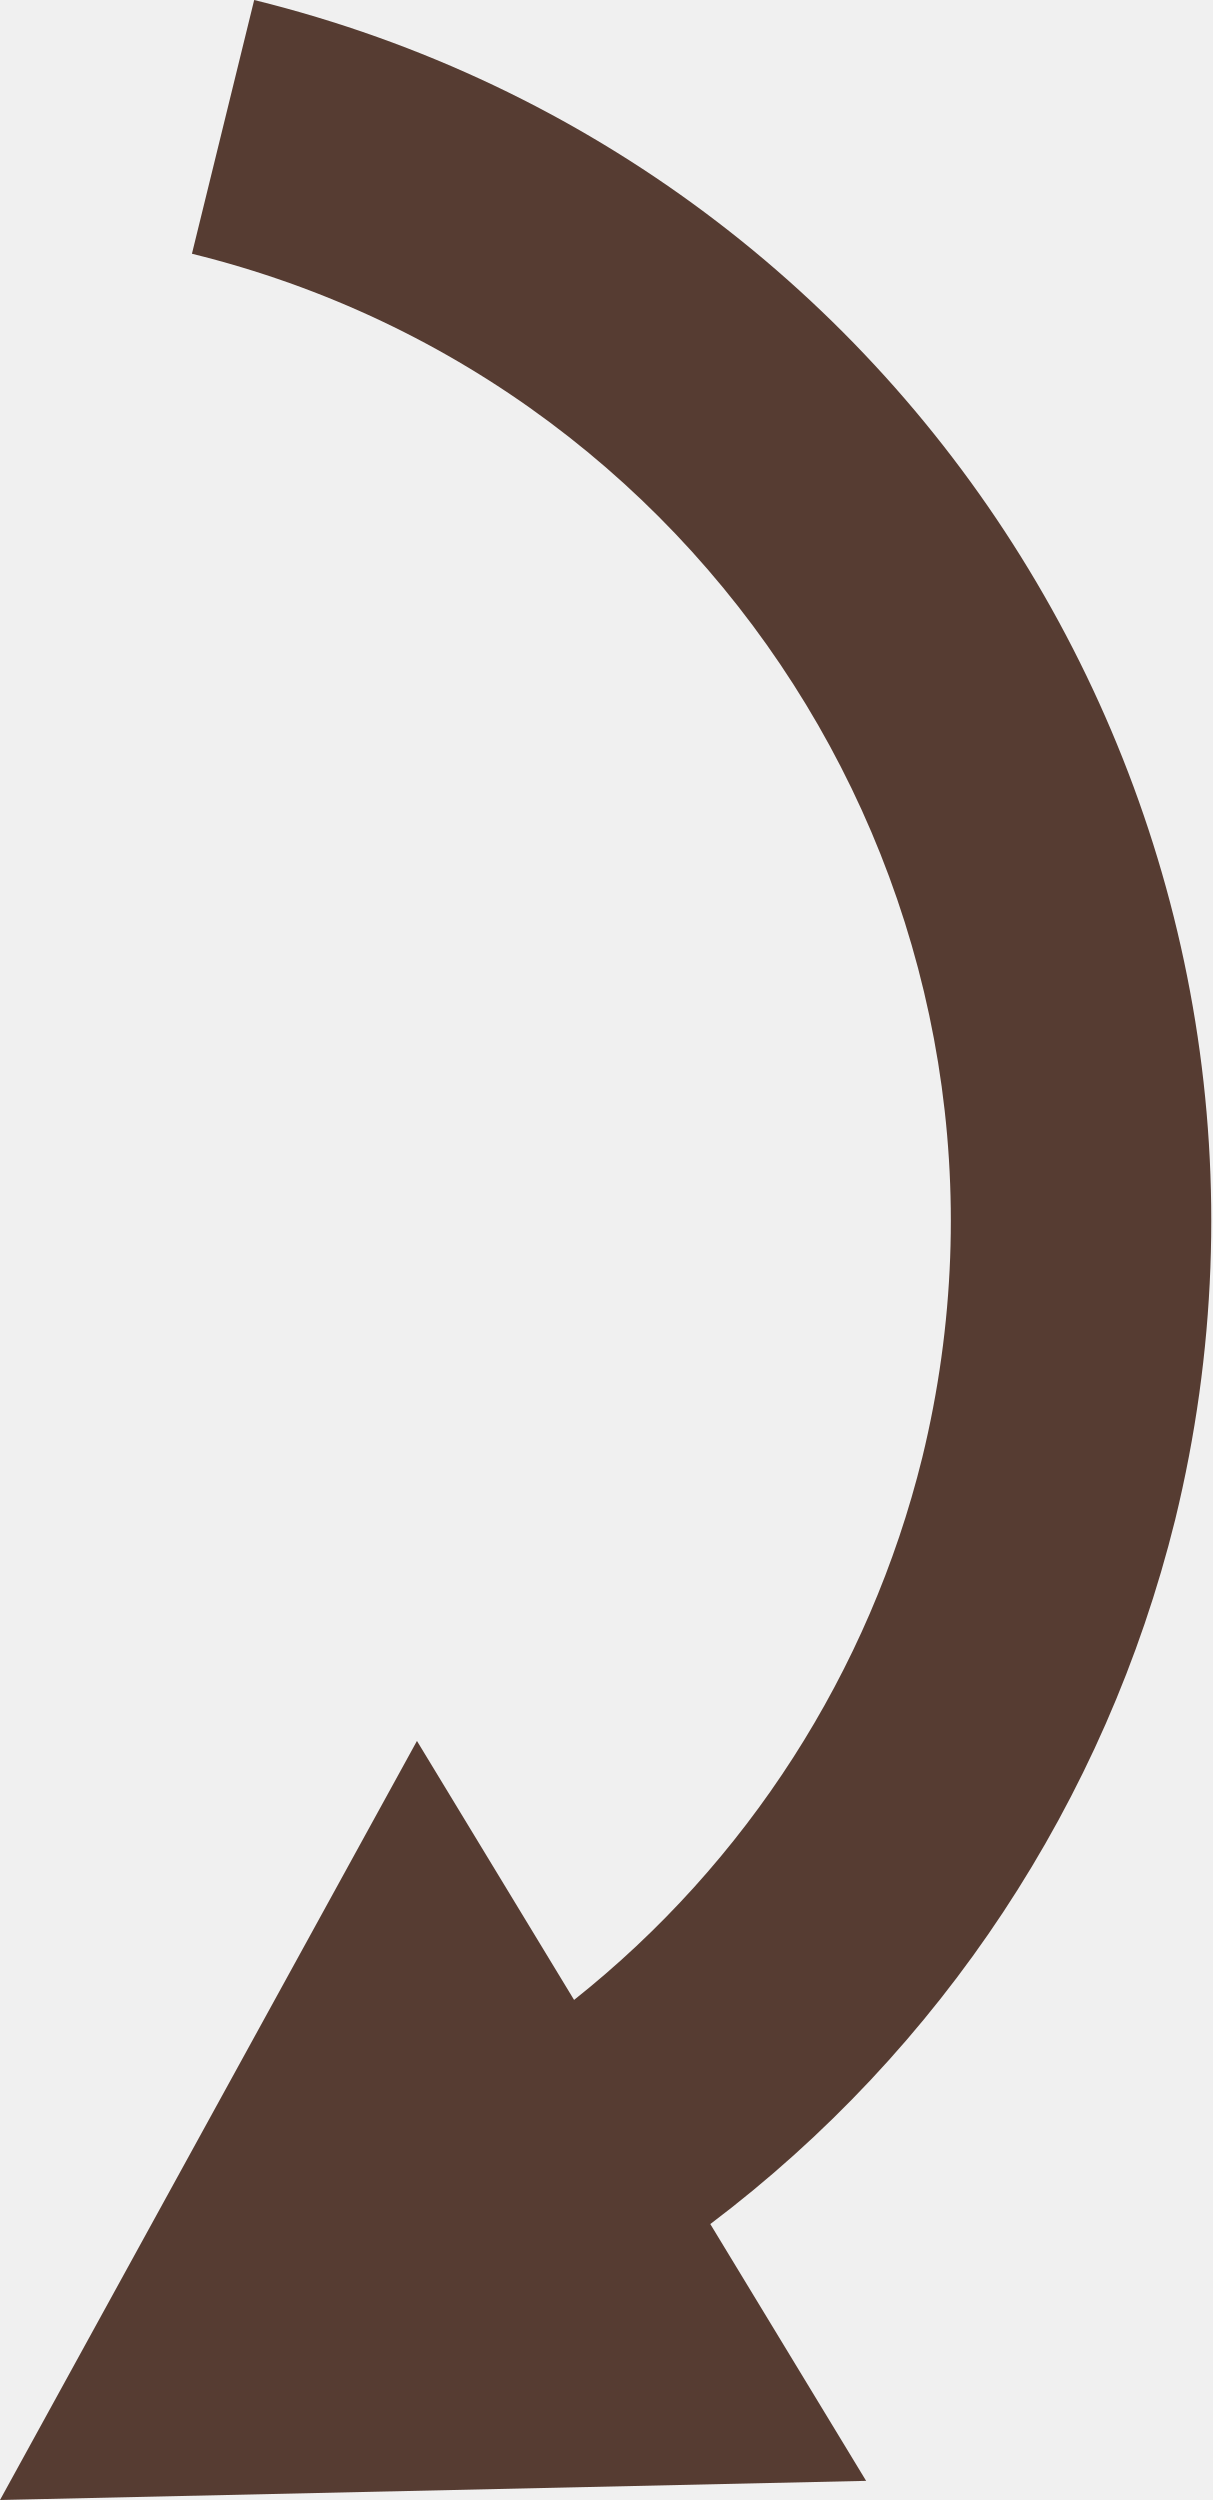
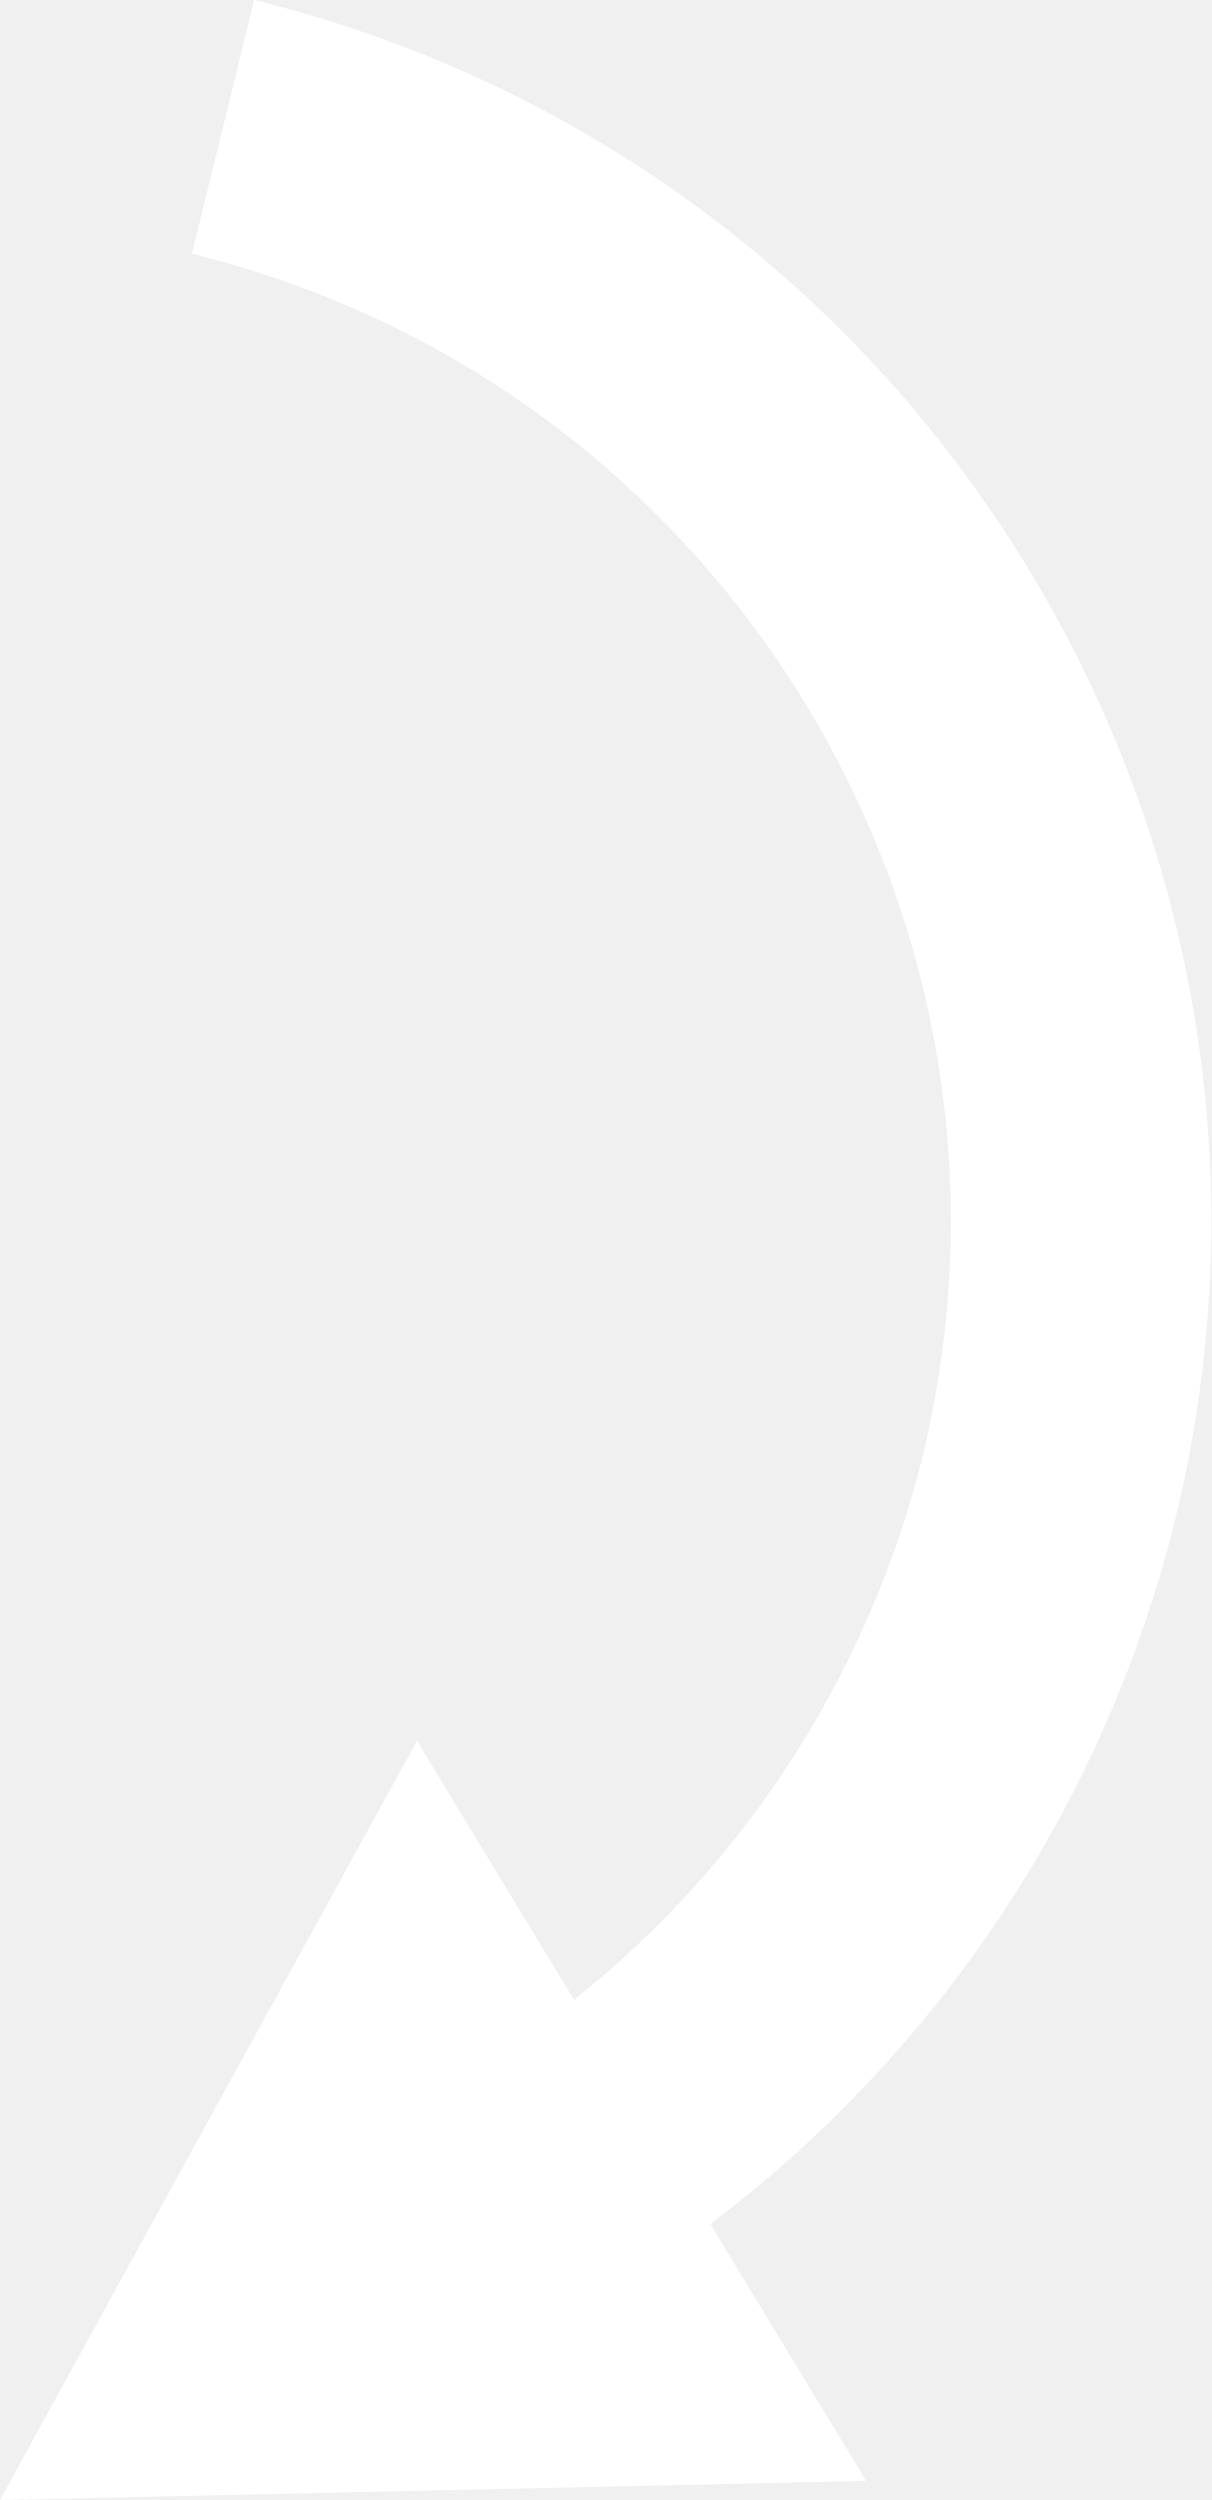
- <svg xmlns="http://www.w3.org/2000/svg" viewBox="0 0 27.85 57.44">
+ <svg xmlns="http://www.w3.org/2000/svg" viewBox="0 0 27.83 57.44">
  <defs>
-     <style>.cls-1{fill:#563c32;}</style>
+     <style>.cls-1{fill:#fff;}</style>
  </defs>
  <g id="Layer_2" data-name="Layer 2">
-     <g id="arrow">
-       <path class="cls-1" d="M27,34.92A28.91,28.91,0,0,0,5.84,0L4.41,5.83A22.9,22.9,0,0,1,21.19,33.49a22.93,22.93,0,0,1-8,12.46L9.58,40,0,57.44,19.9,57l-3.58-5.9A29,29,0,0,0,27,34.92Z" />
+     <g id="Layer_1-2" data-name="Layer 1">
+       <g id="arrow">
+         <path class="cls-1" d="M27,34.92A28.91,28.91,0,0,0,5.84,0L4.41,5.83A22.9,22.9,0,0,1,21.19,33.49a23,23,0,0,1-8,12.46L9.58,40,0,57.44,19.9,57l-3.58-5.9A29,29,0,0,0,27,34.92Z" />
+       </g>
    </g>
  </g>
</svg>
